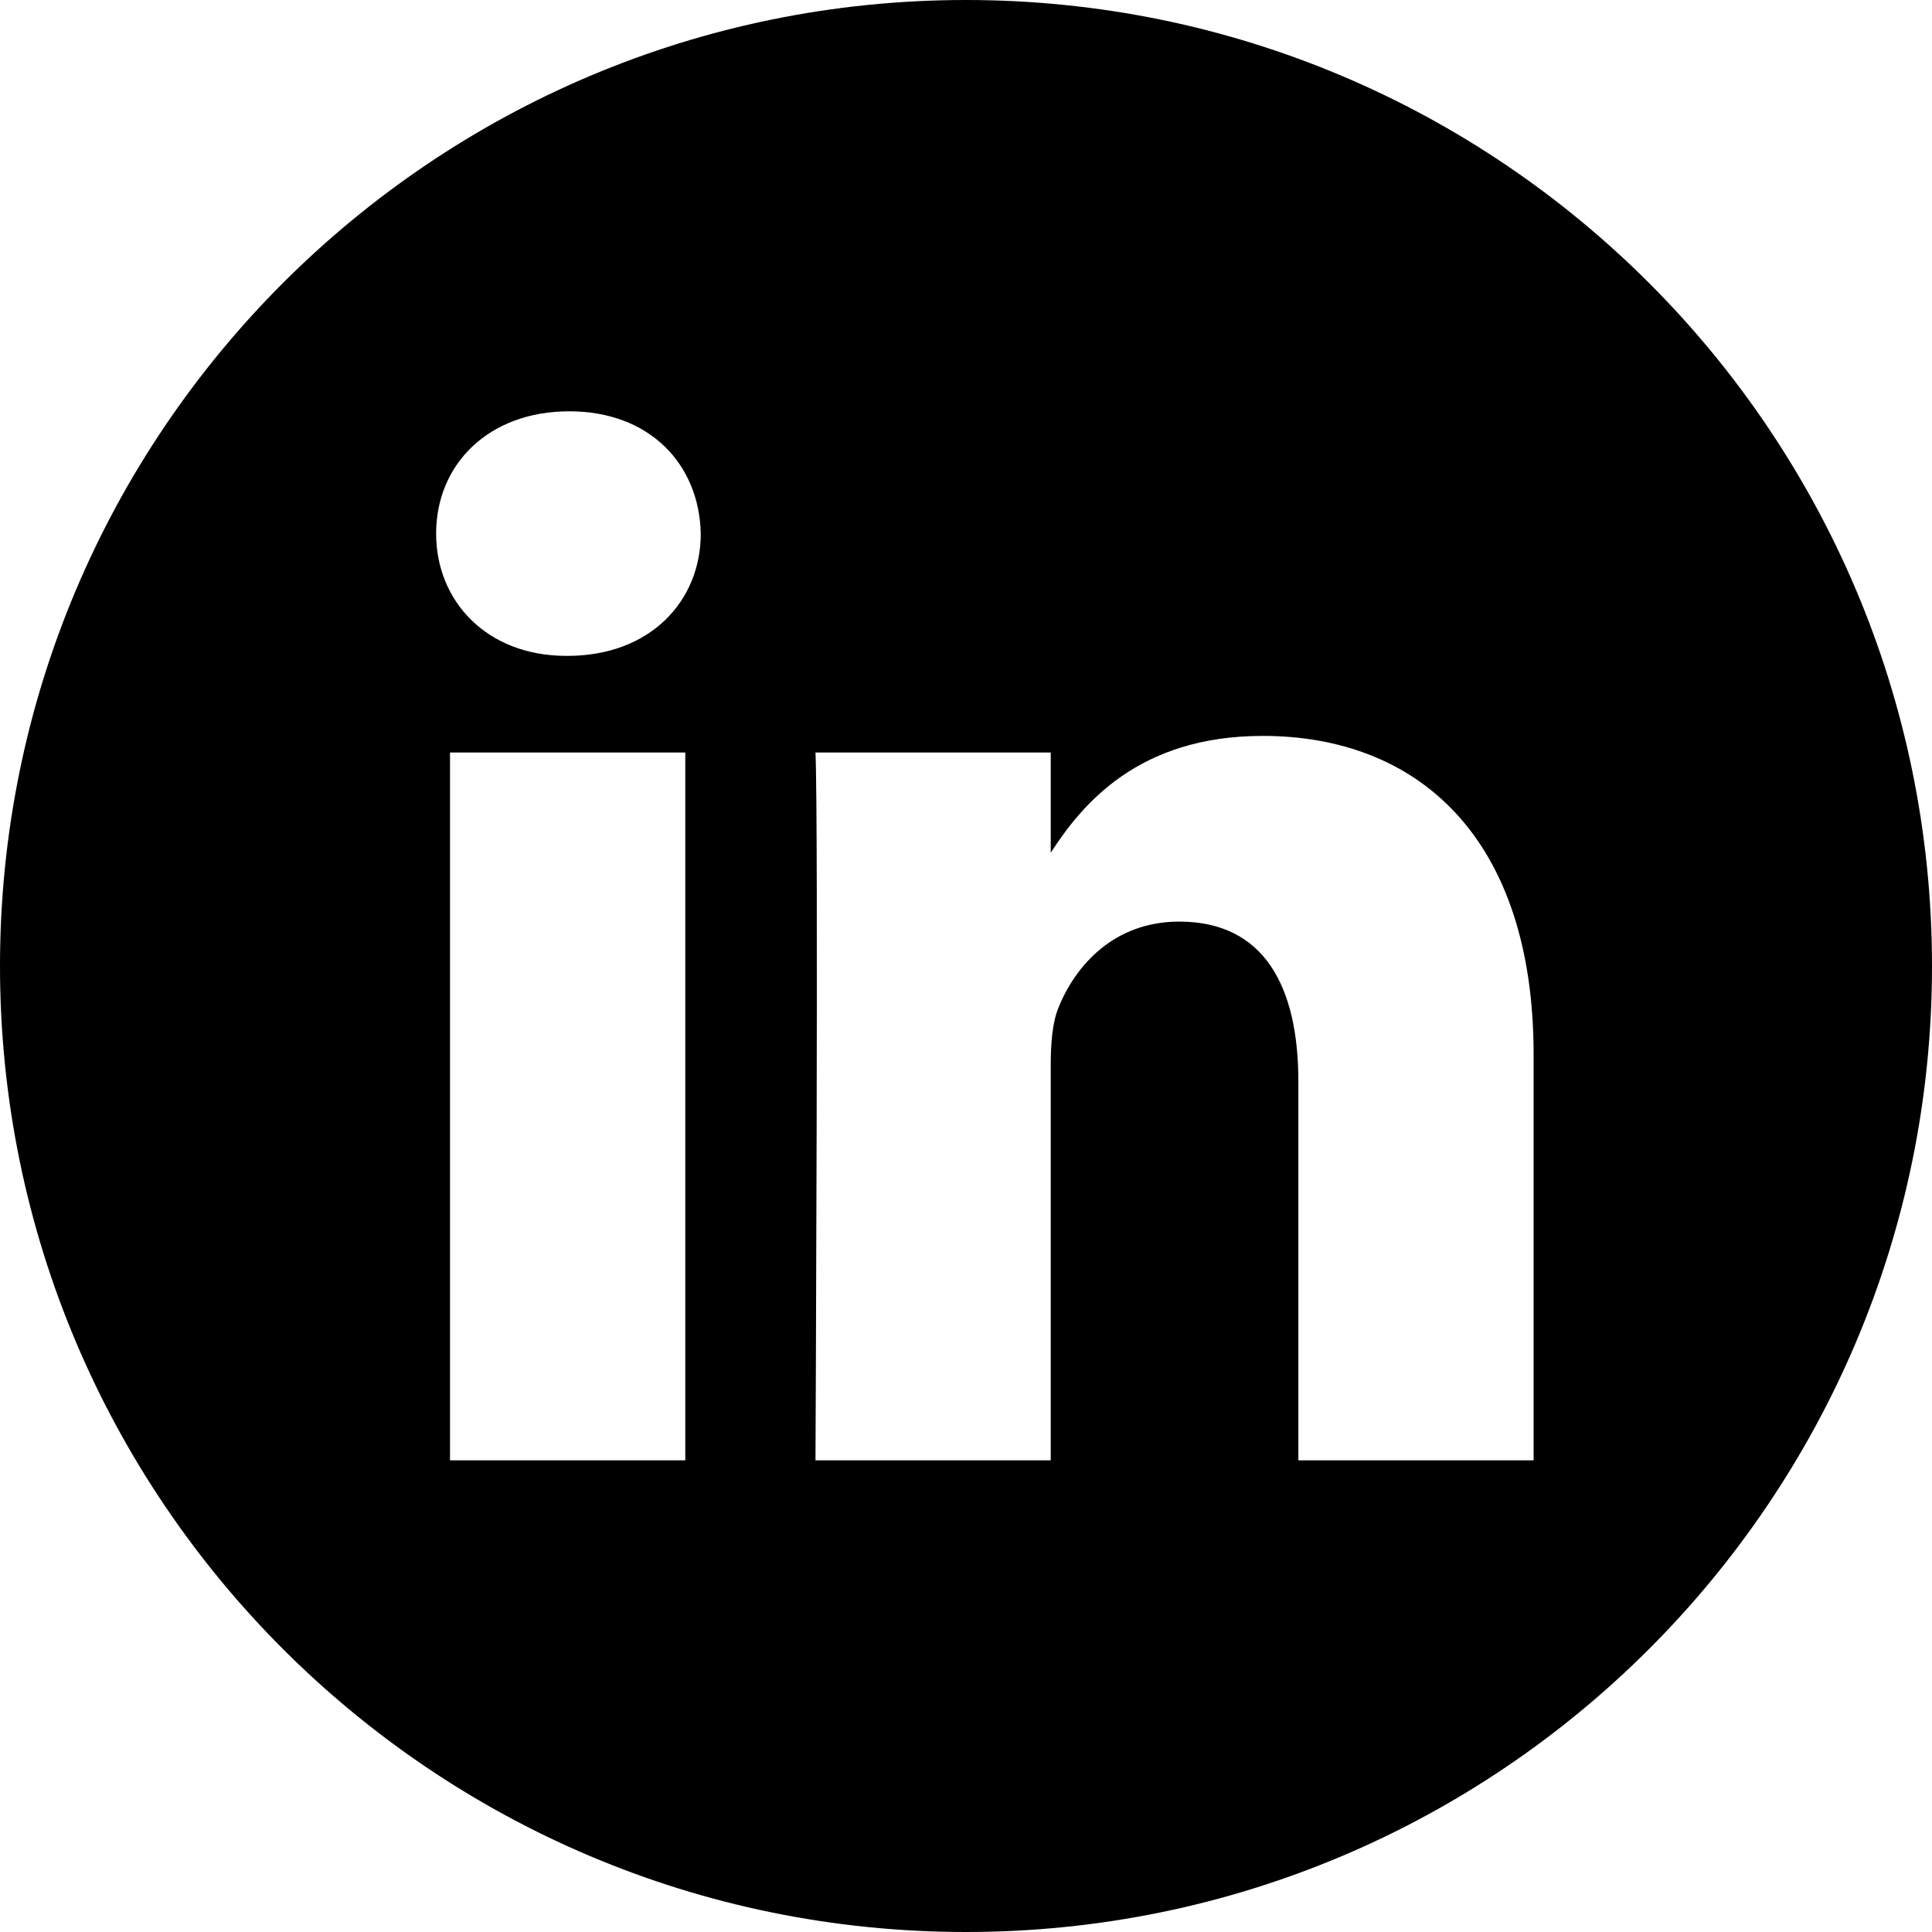
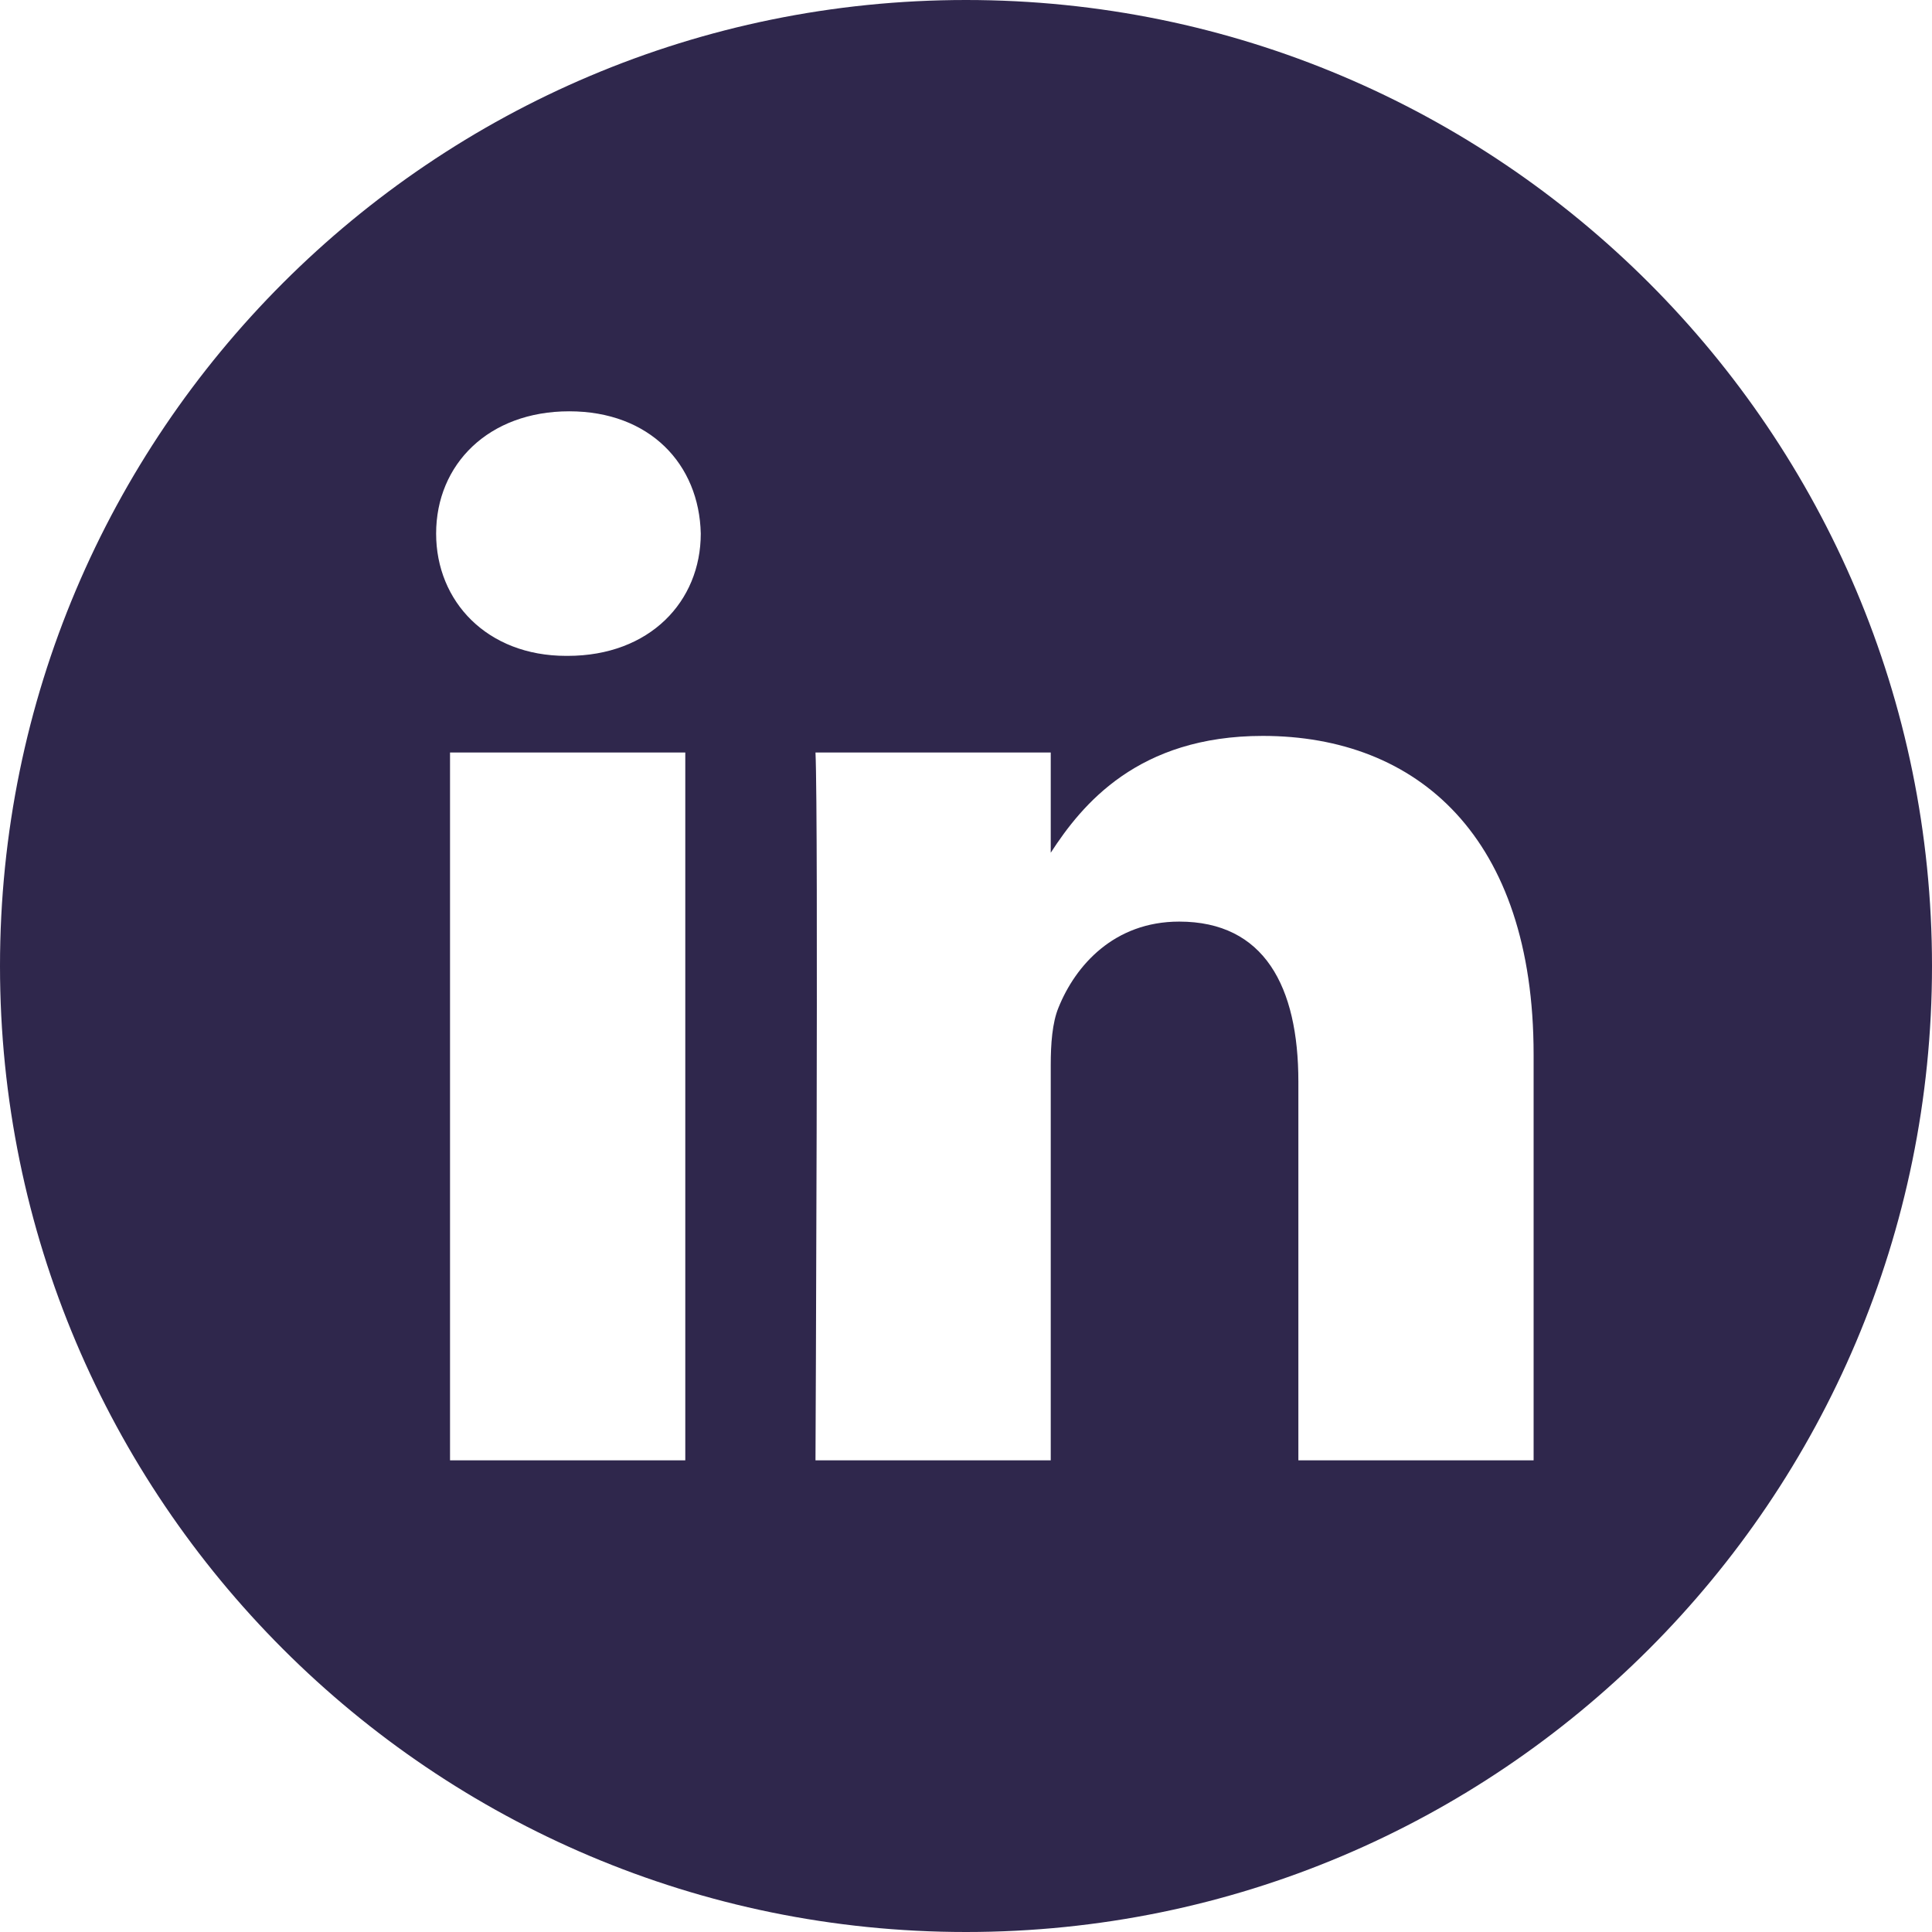
- <svg xmlns="http://www.w3.org/2000/svg" height="512pt" viewBox="0 0 512 512" width="512pt">
-   <path d="m256 0c-141.363 0-256 114.637-256 256s114.637 256 256 256 256-114.637 256-256-114.637-256-256-256zm-74.391 387h-62.348v-187.574h62.348zm-31.172-213.188h-.406c-20.922 0-34.453-14.402-34.453-32.402 0-18.406 13.945-32.41 35.273-32.41 21.328 0 34.453 14.004 34.859 32.41 0 18-13.531 32.402-35.273 32.402zm255.984 213.188h-62.34v-100.348c0-25.219-9.027-42.418-31.586-42.418-17.223 0-27.48 11.602-31.988 22.801-1.648 4.008-2.051 9.609-2.051 15.215v104.75h-62.344s.816-169.977 0-187.574h62.344v26.559c8.285-12.781 23.109-30.961 56.188-30.961 41.02 0 71.777 26.809 71.777 84.422zm0 0" />
+ <svg xmlns="http://www.w3.org/2000/svg" width="512" height="512" viewBox="0 0 512 512" fill="none">
+   <path d="M256 0C114.637 0 0 114.637 0 256C0 397.363 114.637 512 256 512C397.363 512 512 397.363 512 256C512 114.637 397.363 0 256 0ZM181.609 387H119.262V199.426H181.609V387ZM150.438 173.812H150.031C129.109 173.812 115.578 159.41 115.578 141.41C115.578 123.004 129.523 109 150.852 109C172.18 109 185.305 123.004 185.711 141.41C185.711 159.41 172.18 173.812 150.438 173.812ZM406.422 387H344.082V286.652C344.082 261.434 335.055 244.234 312.496 244.234C295.273 244.234 285.016 255.836 280.508 267.035C278.859 271.043 278.457 276.645 278.457 282.25V387H216.113C216.113 387 216.93 217.023 216.113 199.426H278.457V225.984C286.742 213.203 301.566 195.023 334.645 195.023C375.664 195.023 406.422 221.832 406.422 279.445V387Z" fill="#2F274C" />
</svg>
